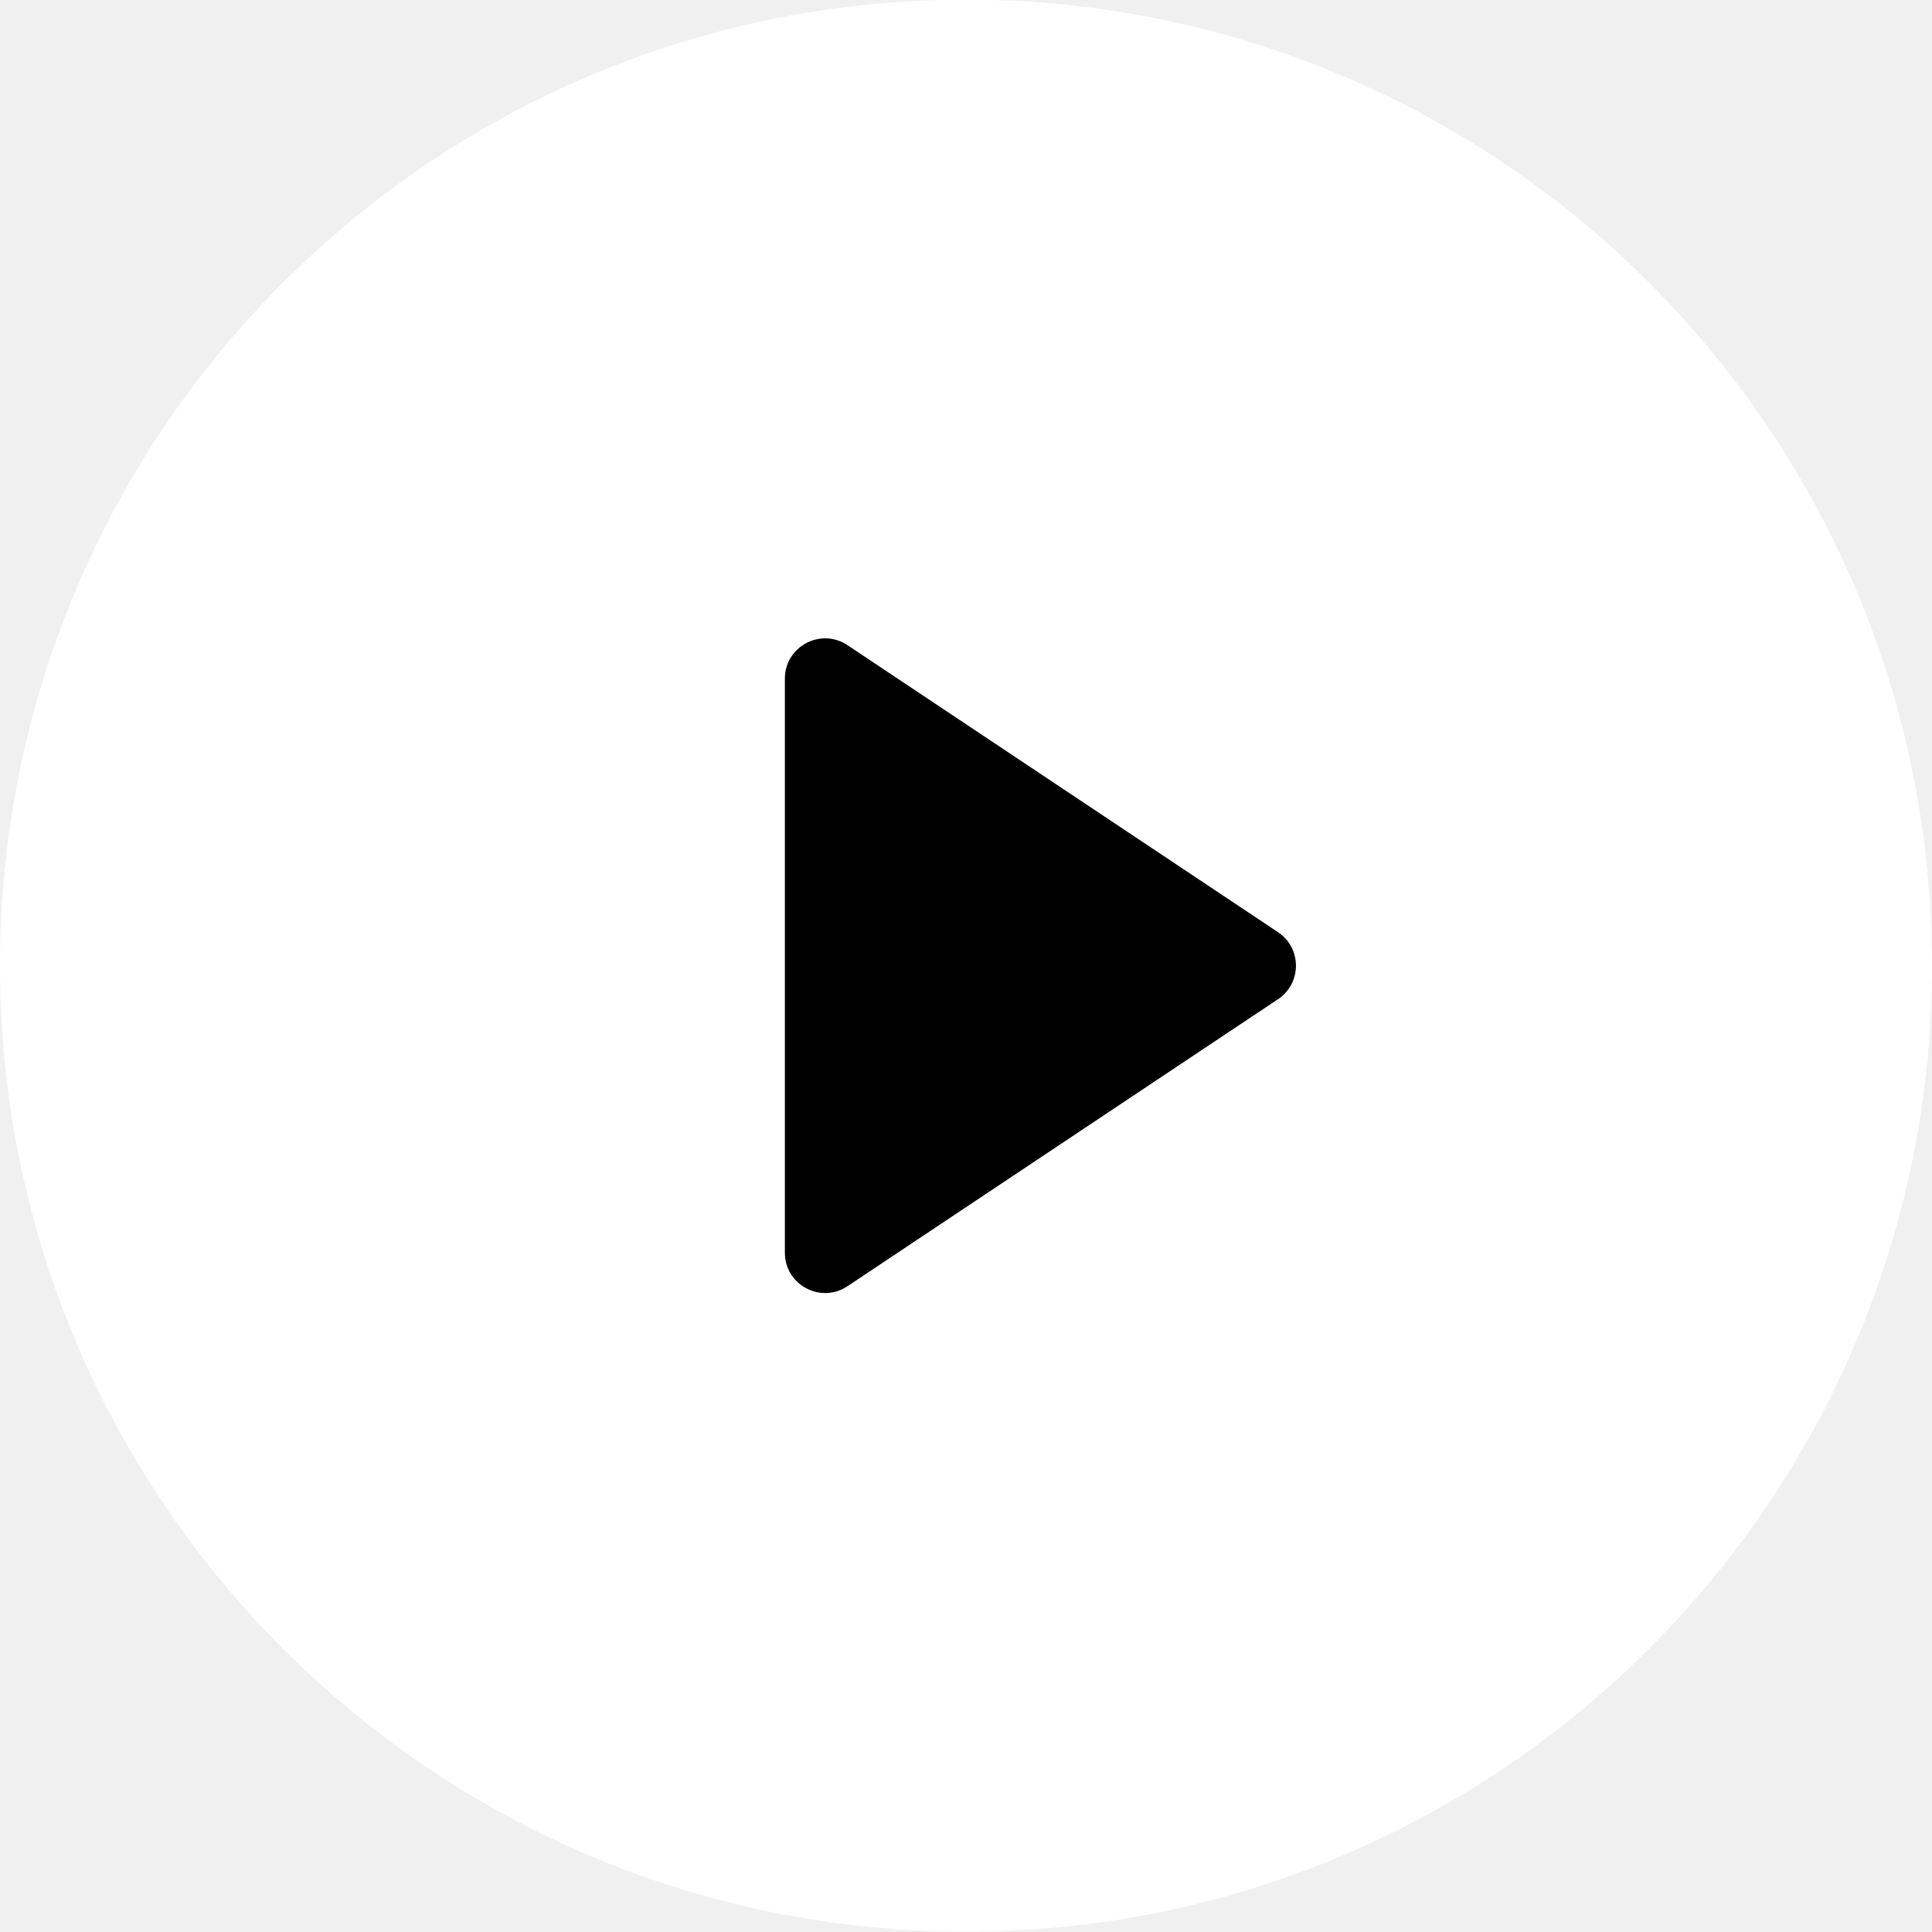
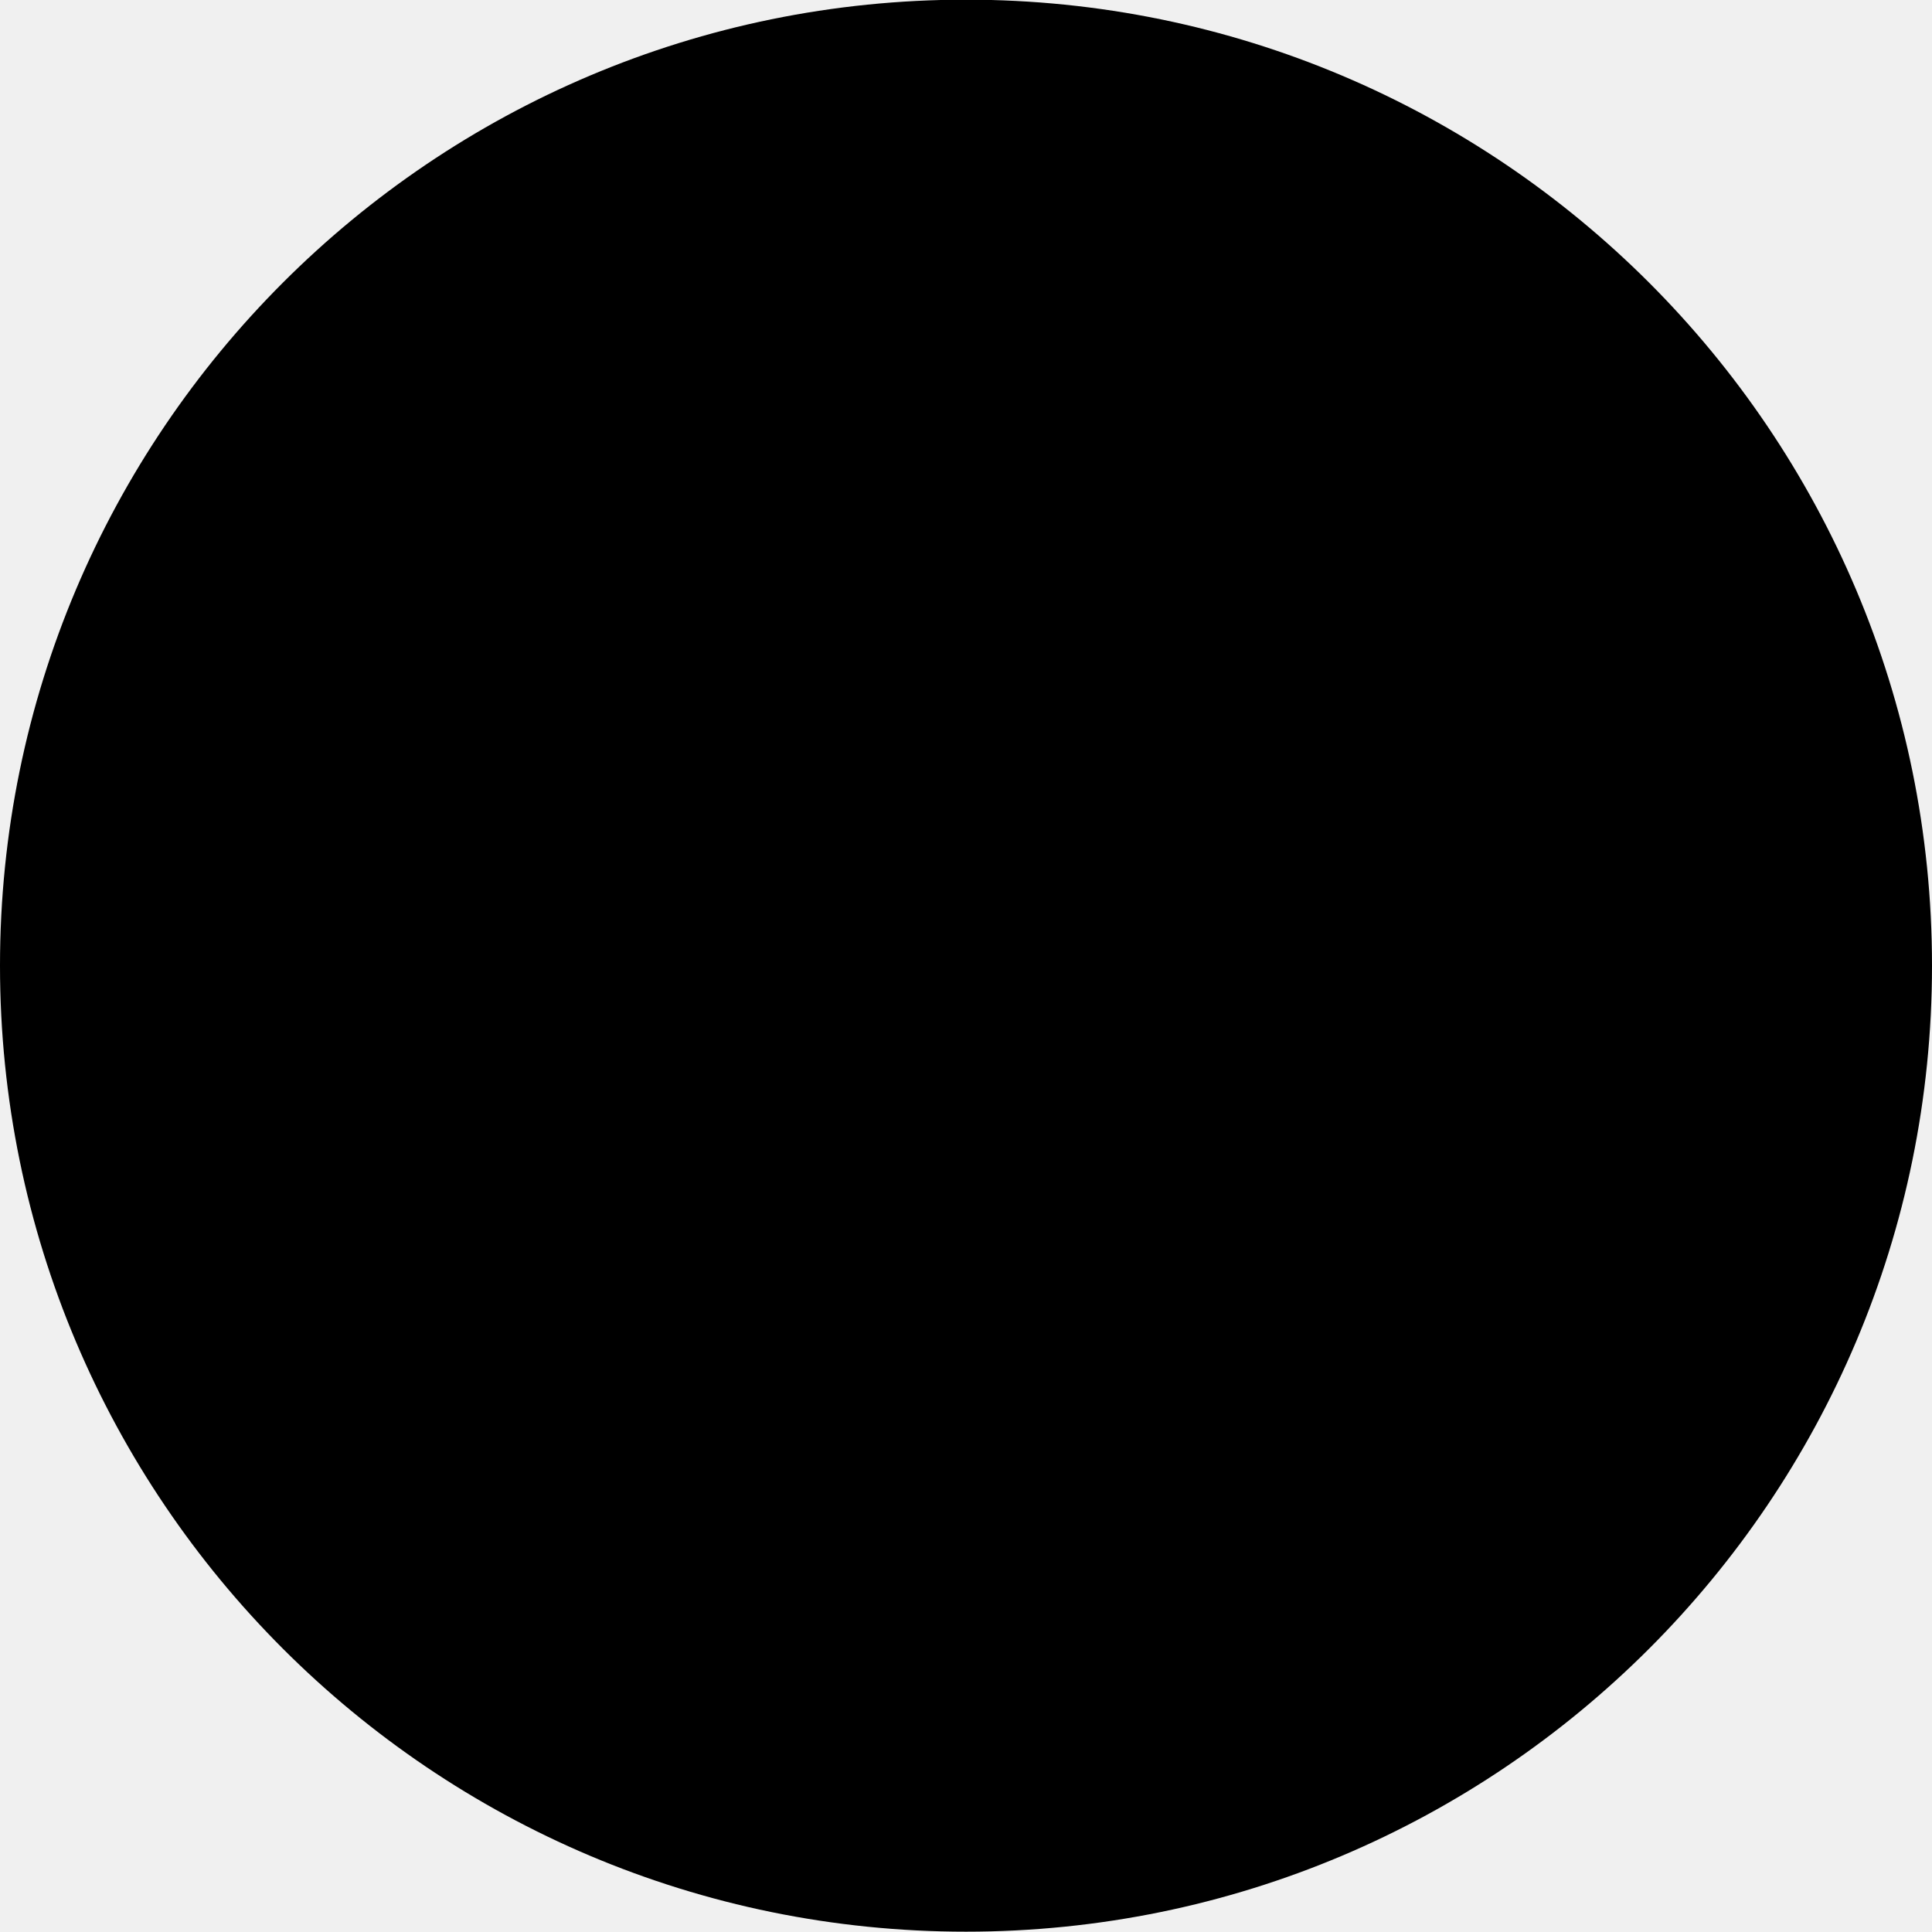
<svg xmlns="http://www.w3.org/2000/svg" viewBox="0 0 48 48" fill="none">
-   <circle cx="24" cy="23.992" r="24" fill="white" />
-   <path d="M21.055 16.029C20.39 15.586 19.5 16.062 19.5 16.861V31.124C19.5 31.922 20.39 32.399 21.055 31.956L31.752 24.825C32.346 24.429 32.346 23.556 31.752 23.16L21.055 16.029Z" fill="black" />
+   <circle cx="24" cy="23.992" r="24" fill="currentColor" />
+   <path d="M21.055 16.029C20.39 15.586 19.5 16.062 19.5 16.861V31.124C19.5 31.922 20.39 32.399 21.055 31.956L31.752 24.825C32.346 24.429 32.346 23.556 31.752 23.16L21.055 16.029Z" fill="currentColor" />
</svg>
